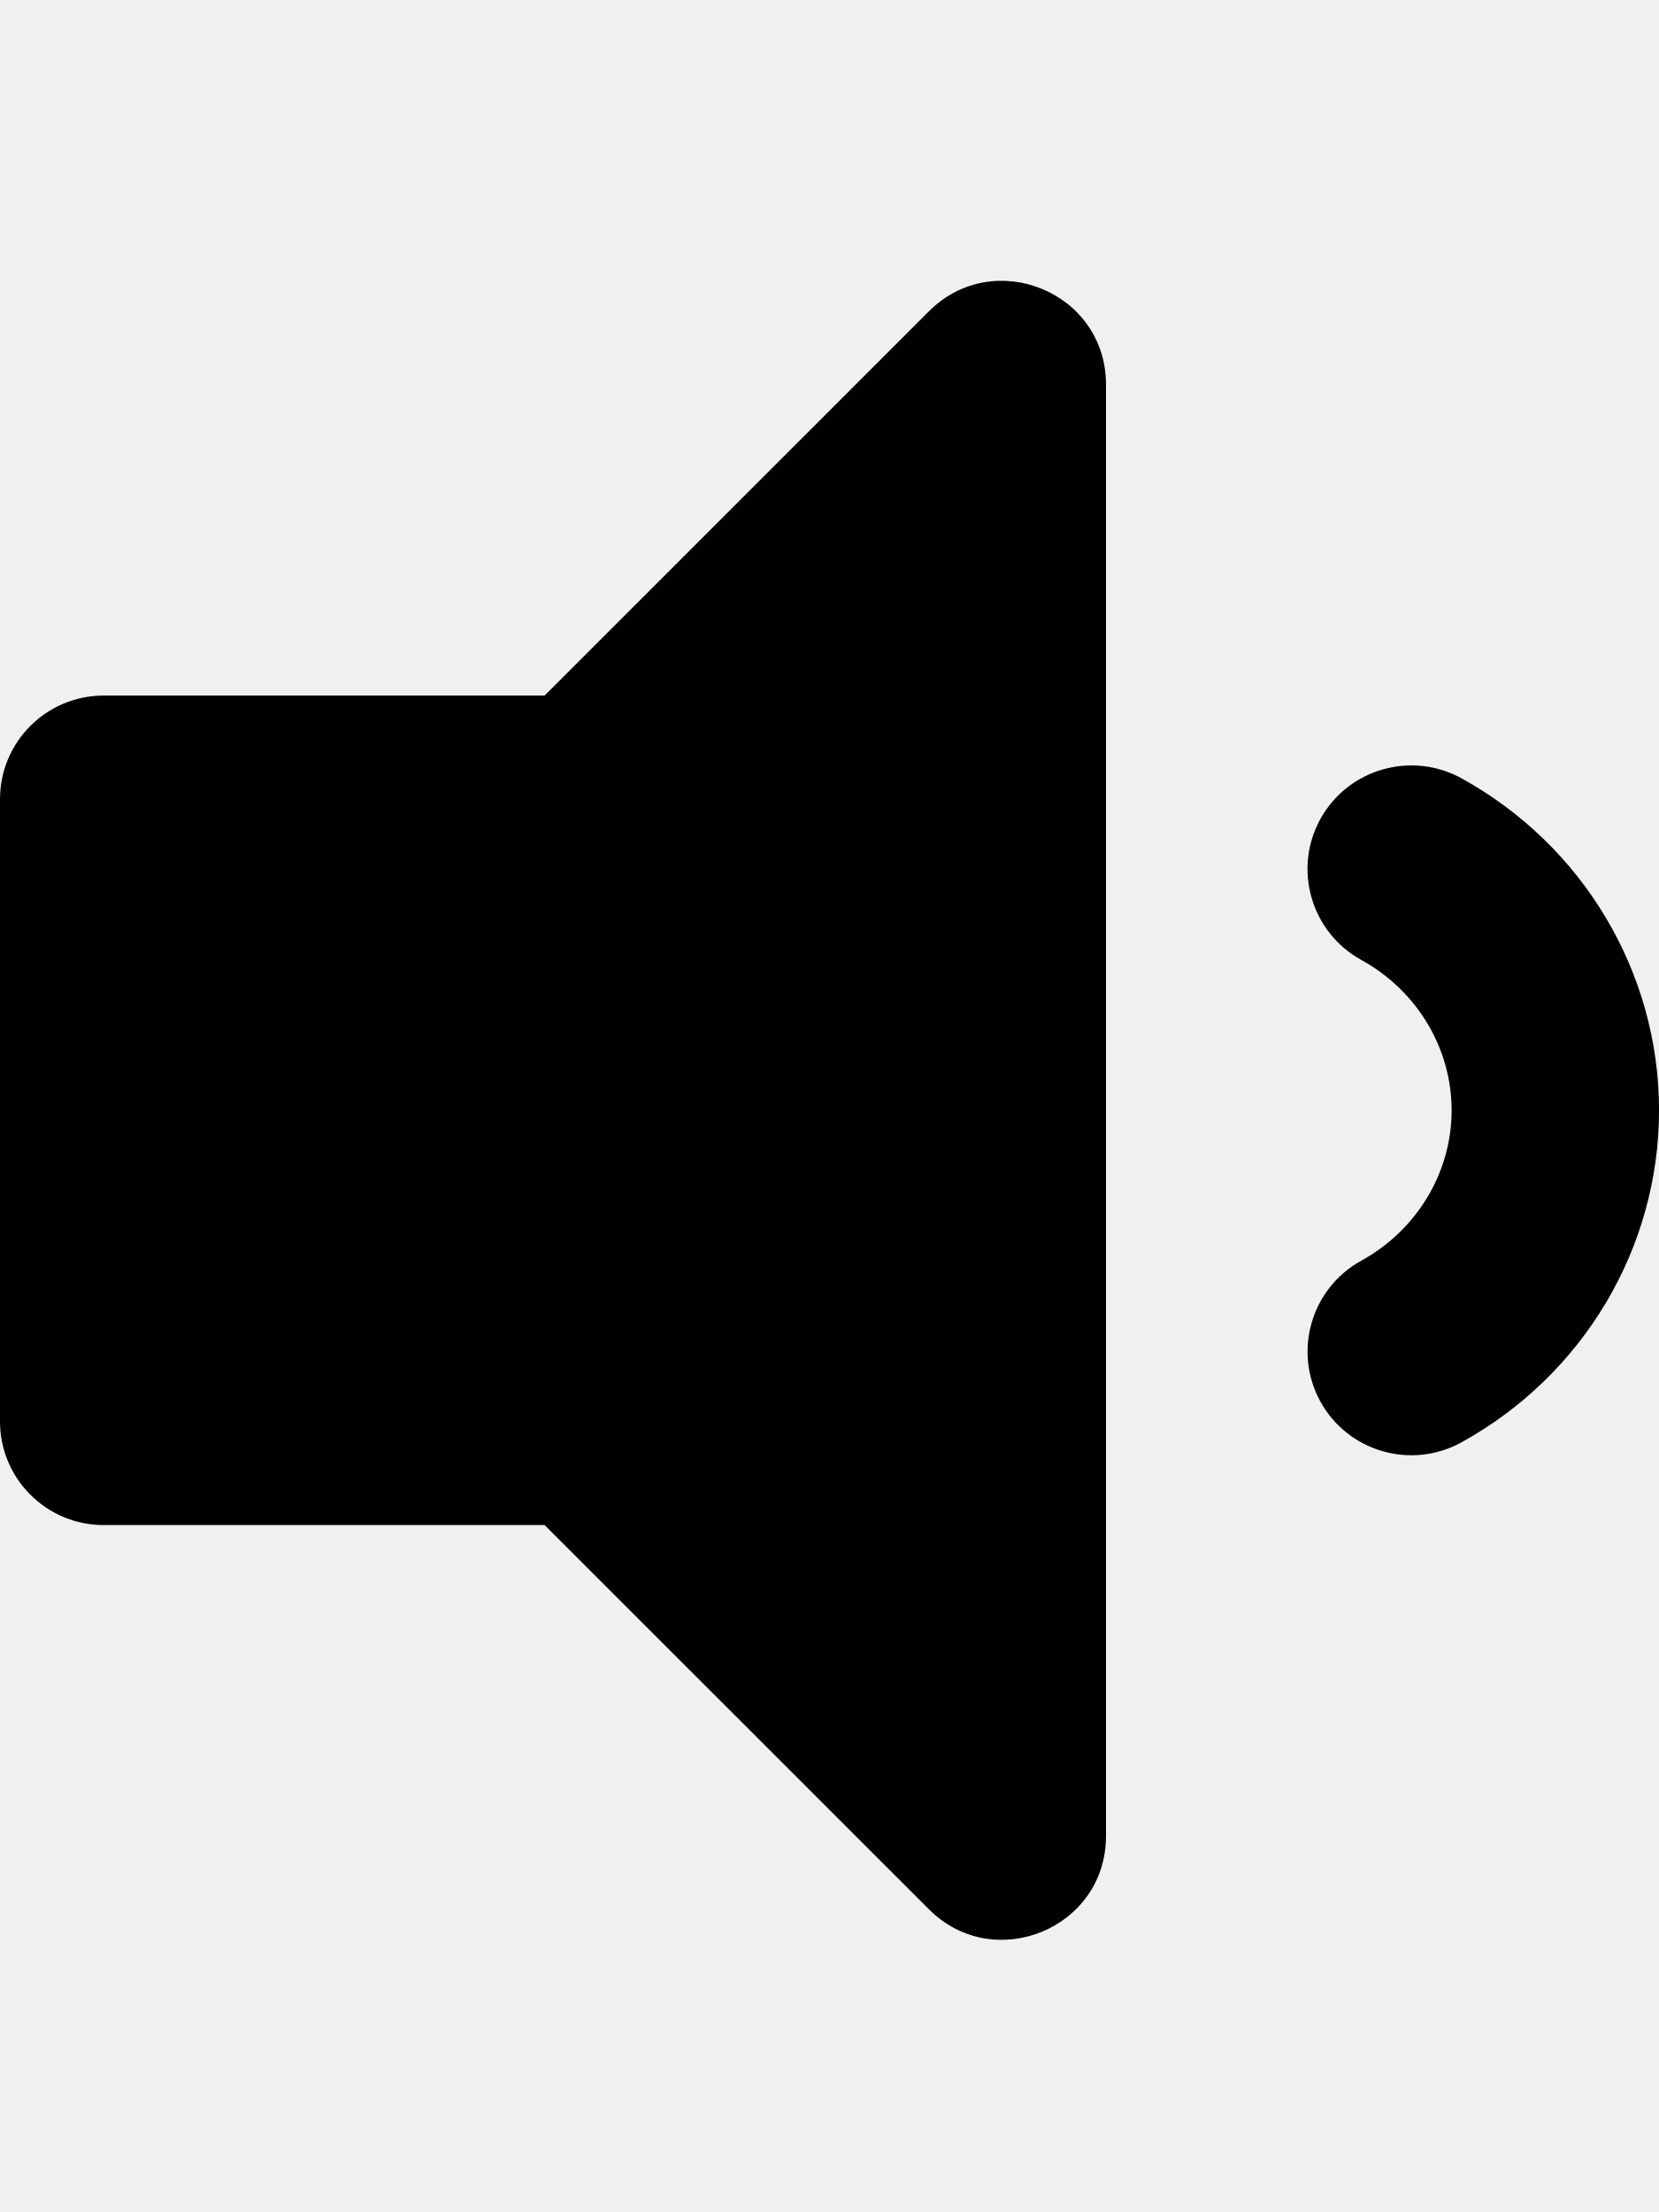
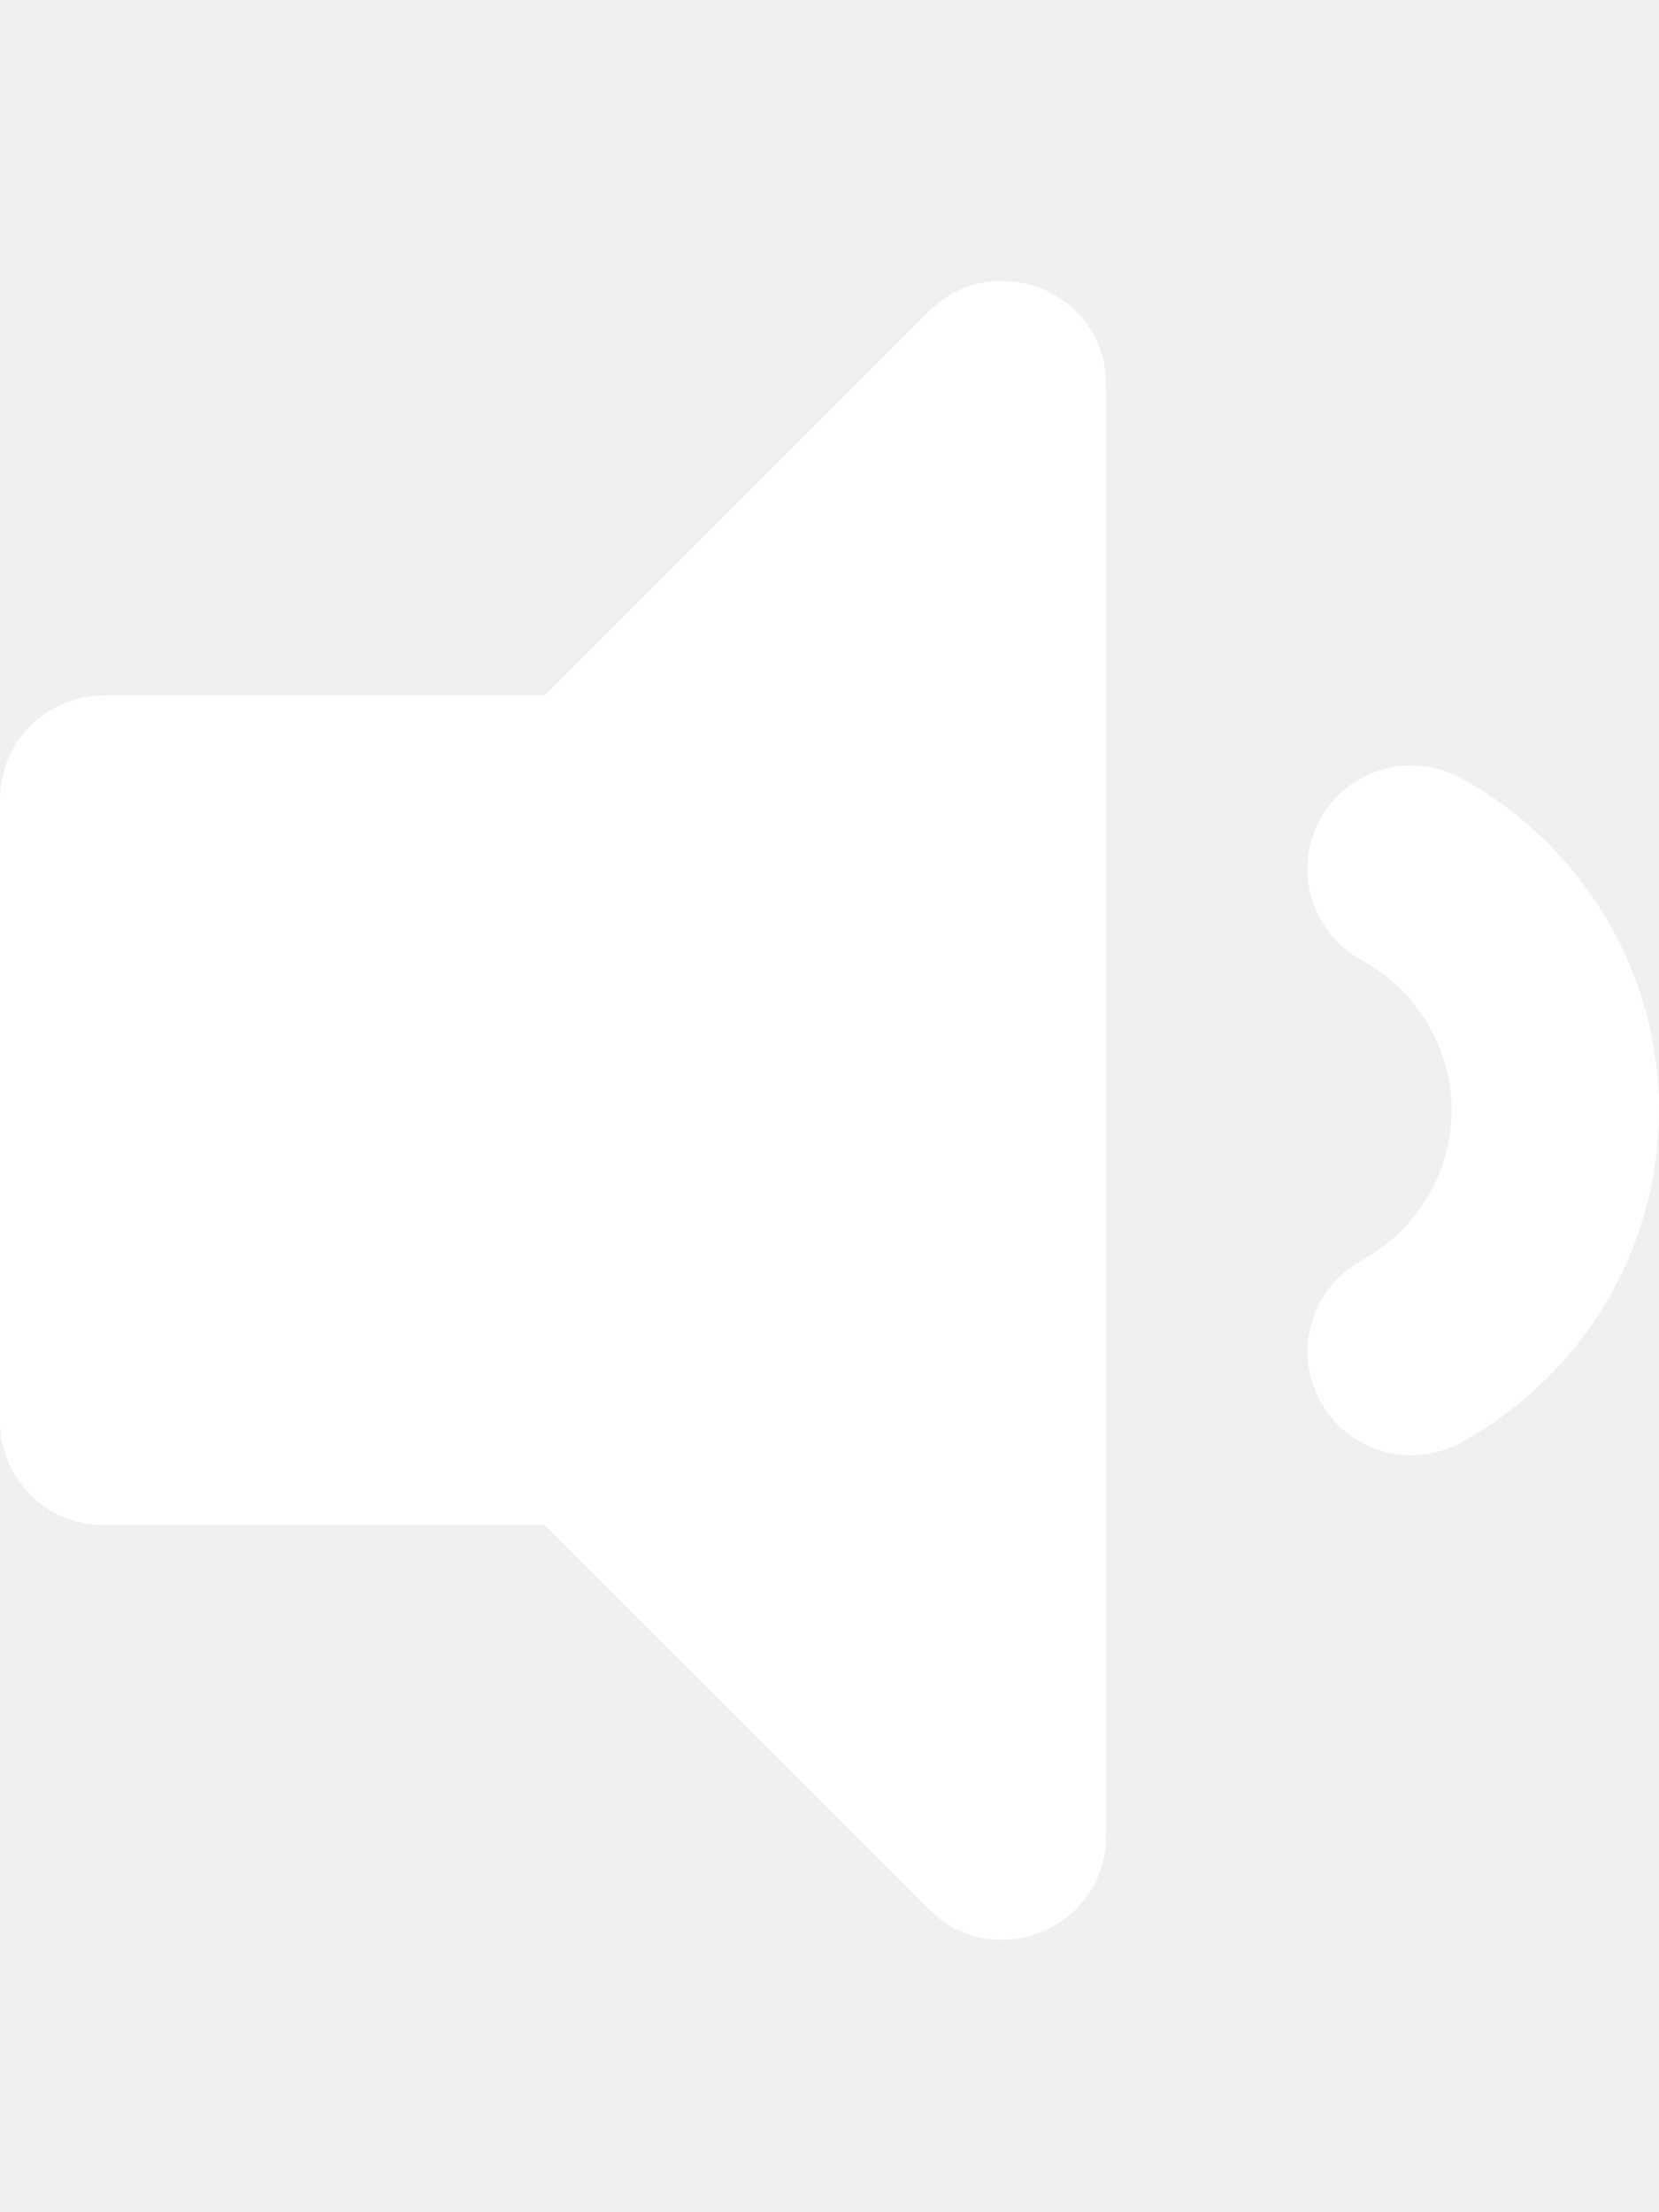
<svg xmlns="http://www.w3.org/2000/svg" aria-hidden="true" focusable="false" data-prefix="fas" data-icon="volume-down" class="svg-inline--fa fa-volume-down fa-w-12" role="img" viewBox="0 0 384 512">
-   <path fill="currentColor" d="M215.03 72.04L126.06 161H24c-13.26 0-24 10.74-24 24v144c0 13.25 10.74 24 24 24h102.06l88.97 88.95c15.03 15.03 40.97 4.47 40.97-16.97V89.02c0-21.47-25.96-31.98-40.97-16.98zm123.2 108.08c-11.58-6.33-26.19-2.16-32.61 9.45-6.39 11.61-2.16 26.2 9.45 32.61C327.98 229.28 336 242.62 336 257c0 14.38-8.02 27.72-20.92 34.81-11.61 6.41-15.84 21-9.45 32.61 6.43 11.66 21.05 15.8 32.61 9.45 28.23-15.55 45.77-45 45.77-76.88s-17.54-61.32-45.78-76.87z" />
+   <path fill="white" d="M215.03 72.04L126.06 161H24c-13.26 0-24 10.74-24 24v144c0 13.25 10.74 24 24 24h102.06l88.97 88.95c15.03 15.03 40.97 4.47 40.97-16.97V89.02c0-21.47-25.96-31.98-40.97-16.98zm123.2 108.08c-11.58-6.33-26.19-2.16-32.61 9.45-6.39 11.61-2.16 26.2 9.45 32.61C327.98 229.28 336 242.62 336 257c0 14.38-8.02 27.72-20.92 34.81-11.61 6.41-15.84 21-9.45 32.61 6.43 11.66 21.05 15.8 32.61 9.45 28.23-15.55 45.77-45 45.77-76.88s-17.54-61.32-45.78-76.87z" />
</svg>
